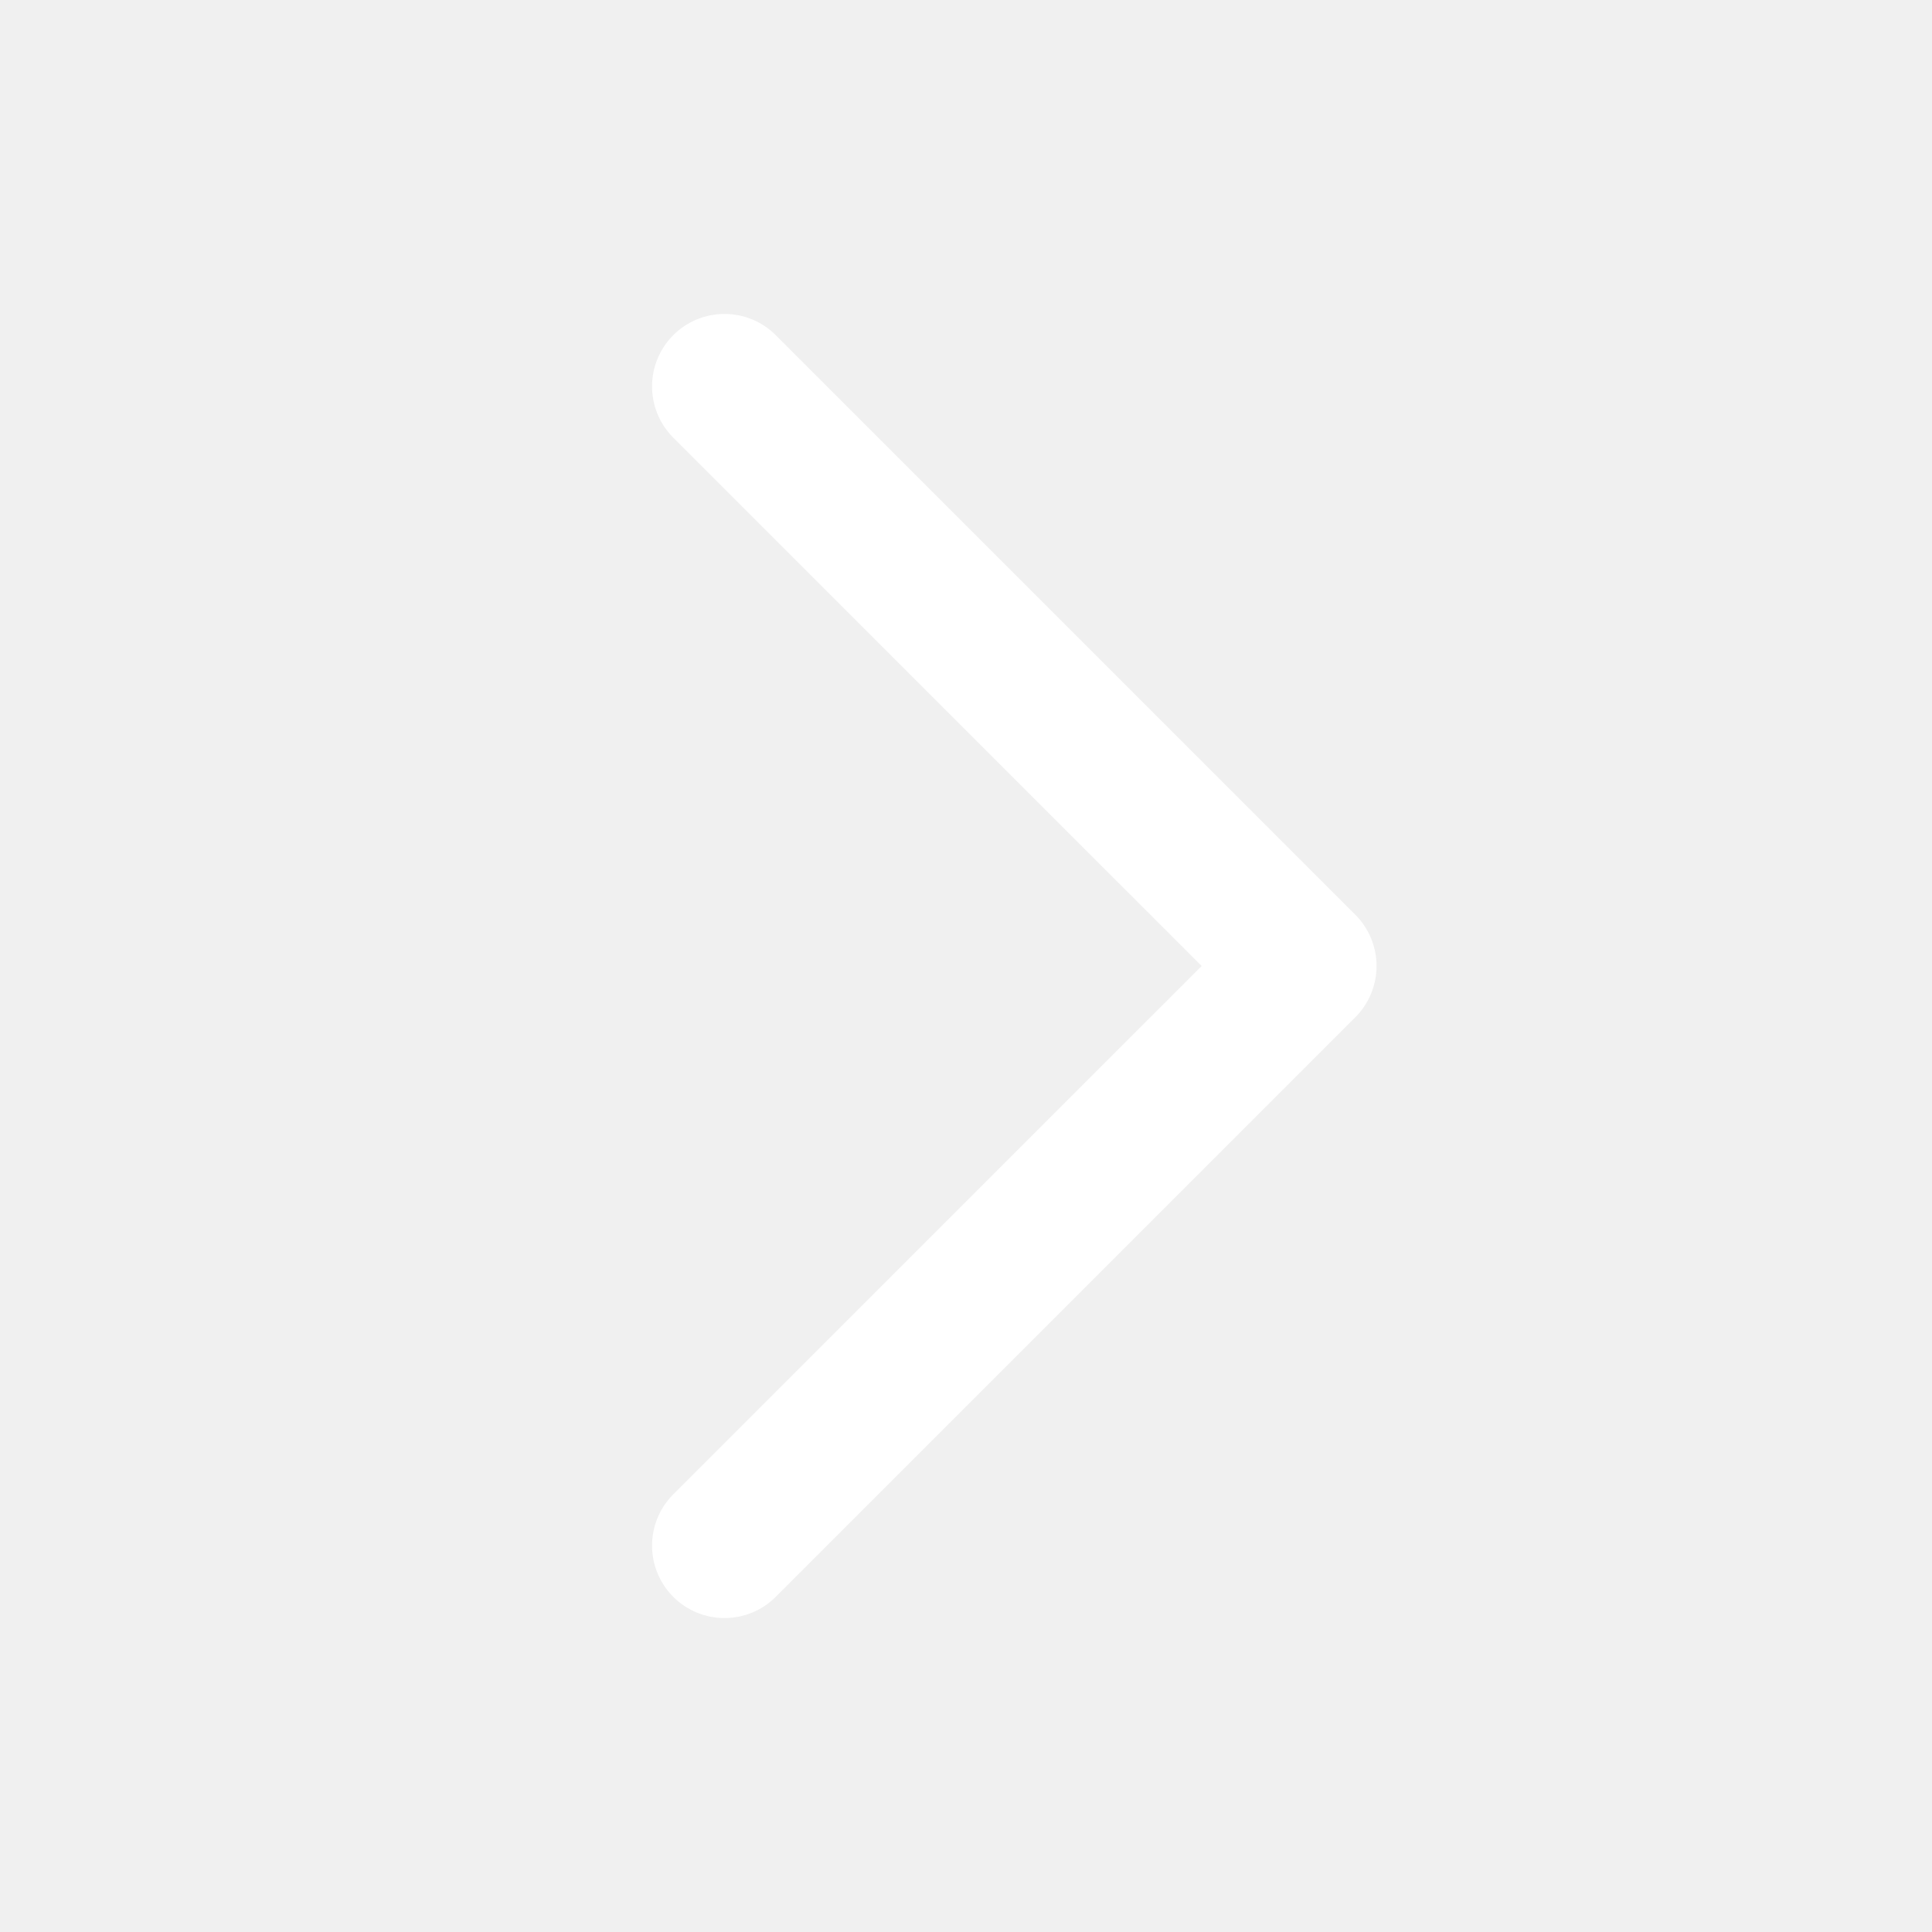
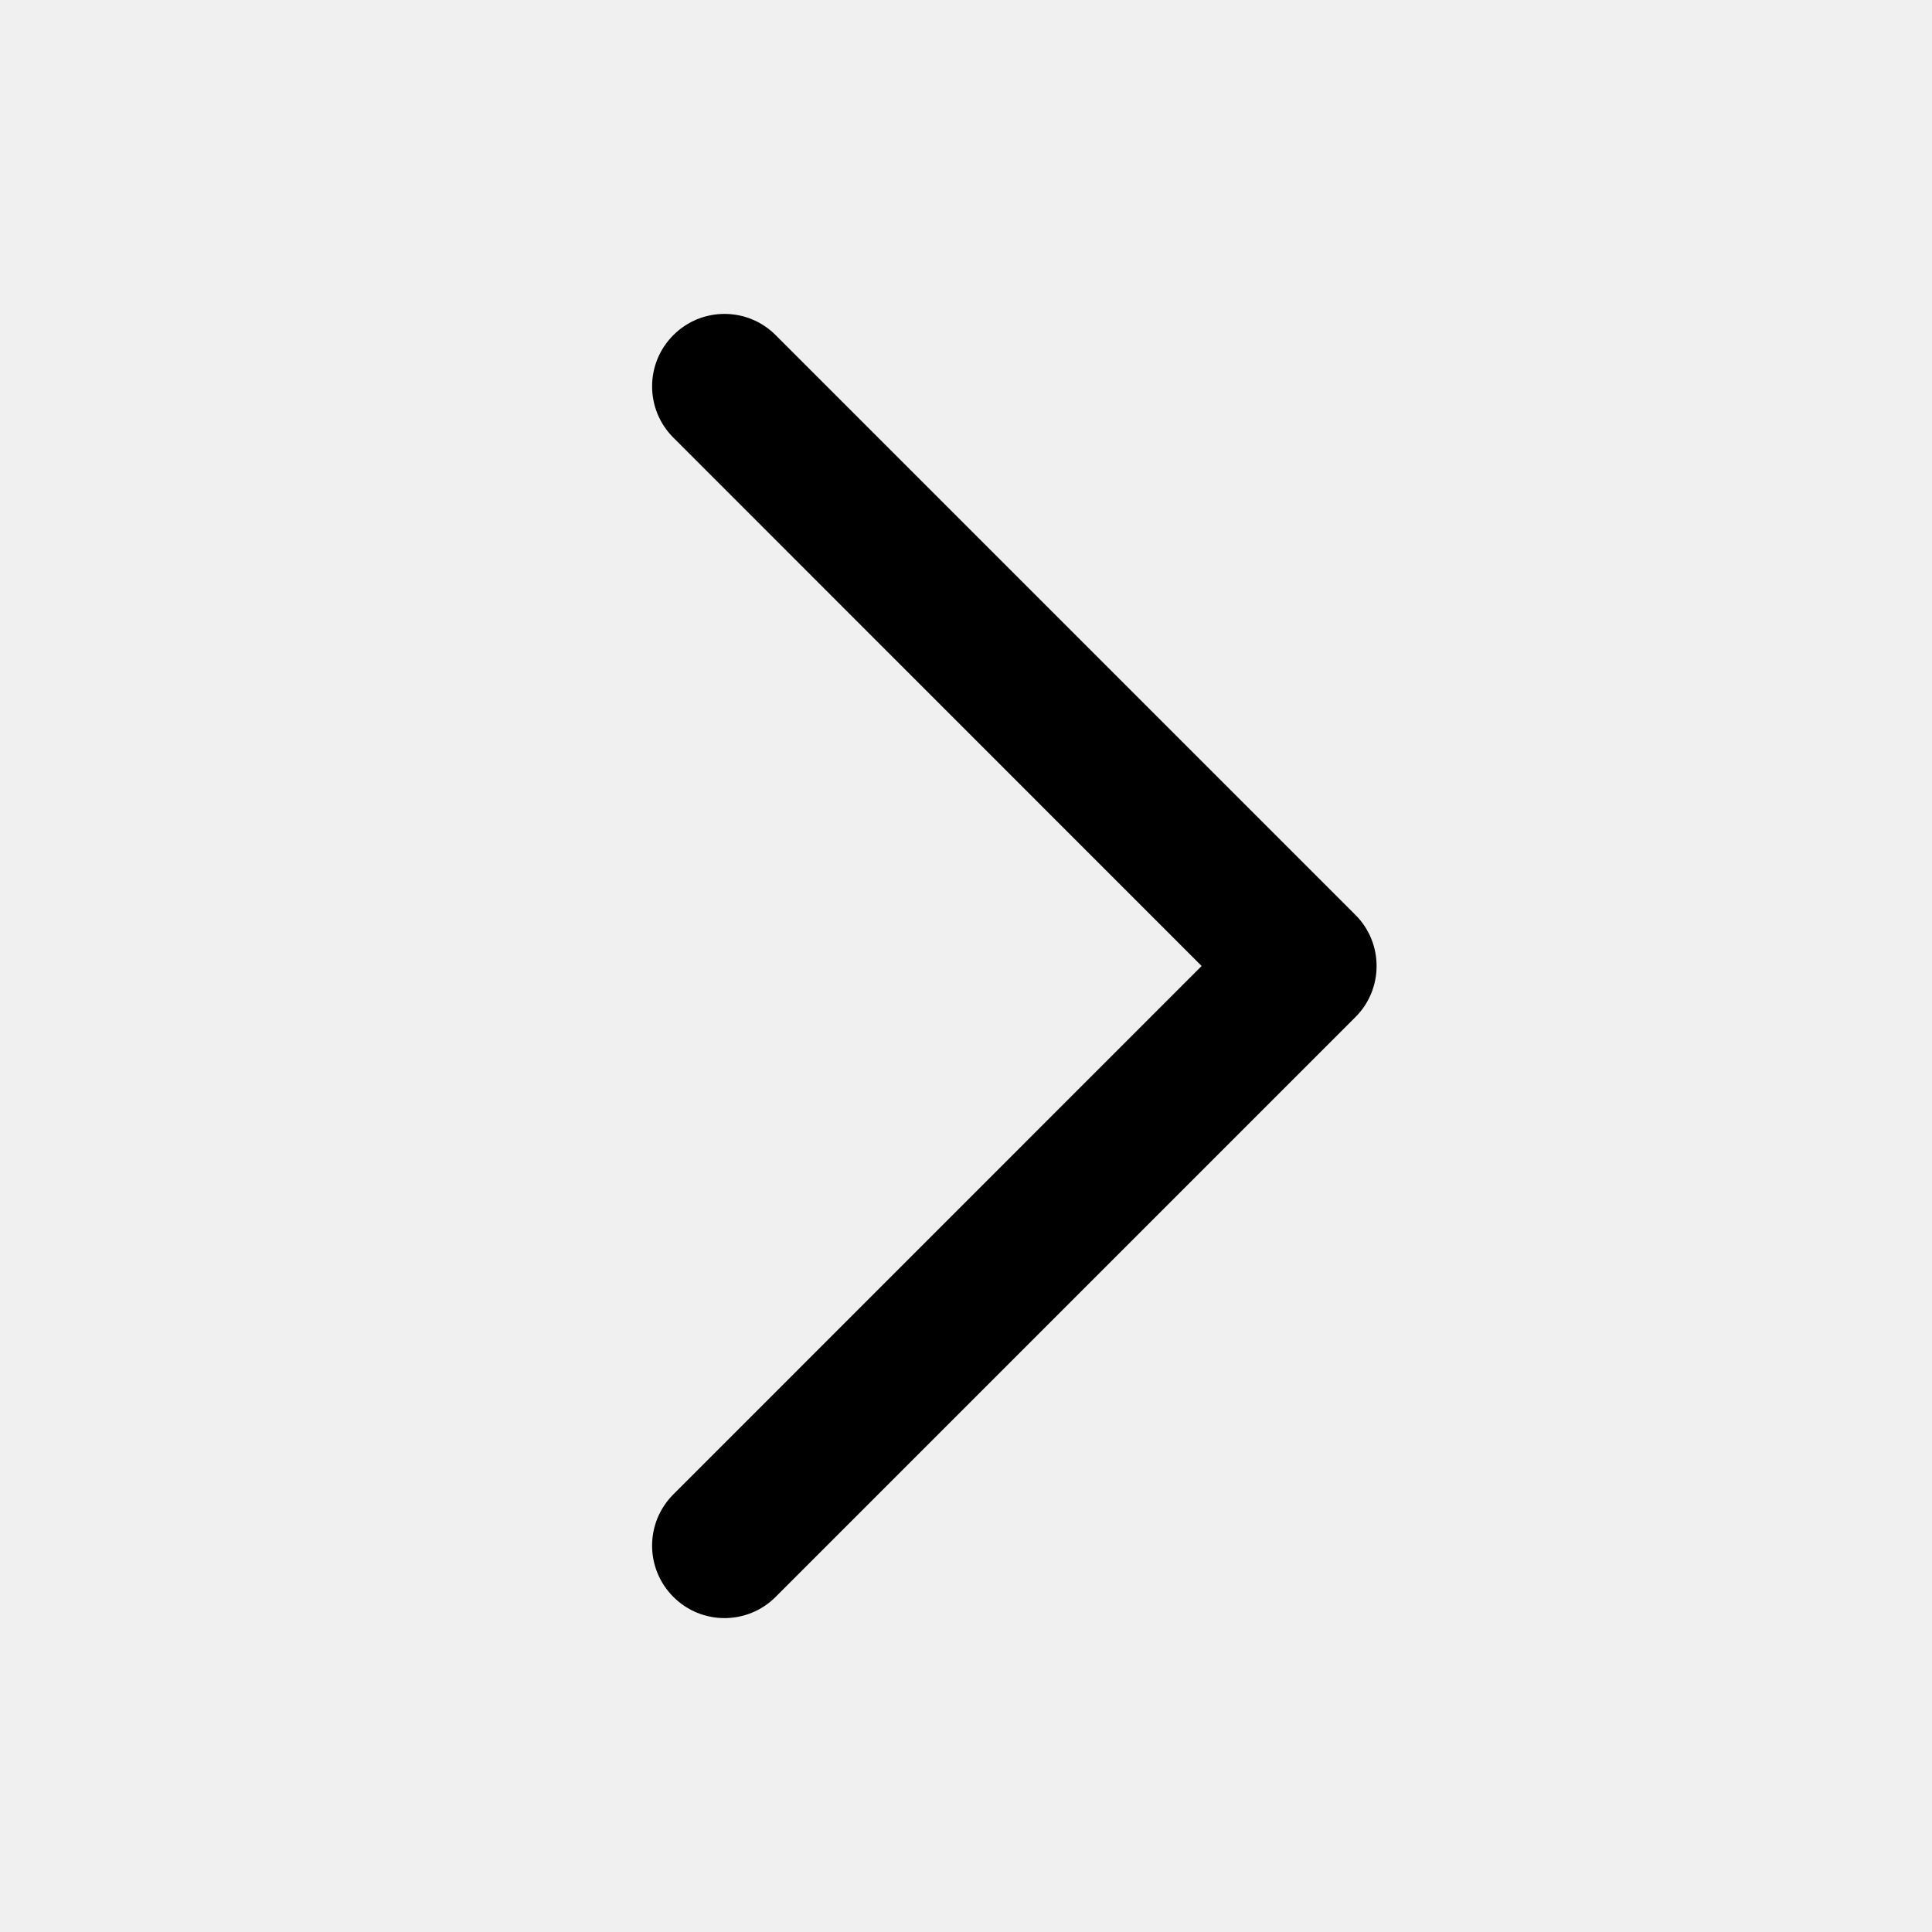
- <svg xmlns="http://www.w3.org/2000/svg" width="40" height="40" viewBox="0 0 40 40" fill="none">
-   <path fill-rule="evenodd" clip-rule="evenodd" d="M13.939 33.061C13.354 32.475 13.354 31.525 13.939 30.939L24.879 20L13.939 9.061C13.354 8.475 13.354 7.525 13.939 6.939C14.525 6.354 15.475 6.354 16.061 6.939L28.061 18.939C28.646 19.525 28.646 20.475 28.061 21.061L16.061 33.061C15.475 33.646 14.525 33.646 13.939 33.061Z" fill="white" />
+ <svg xmlns="http://www.w3.org/2000/svg" width="64" height="64" version="1.1">
+   <path d="M 22.305 52.898 C 21.367 51.961 21.367 50.441 22.305 49.504 L 39.805 32 L 22.305 14.496 C 21.367 13.559 21.367 12.039 22.305 11.102 C 23.238 10.164 24.762 10.164 25.695 11.102 L 44.898 30.305 C 45.836 31.238 45.836 32.762 44.898 33.695 L 25.695 52.898 C 24.762 53.836 23.238 53.836 22.305 52.898 Z M 22.305 52.898 " />
</svg>
